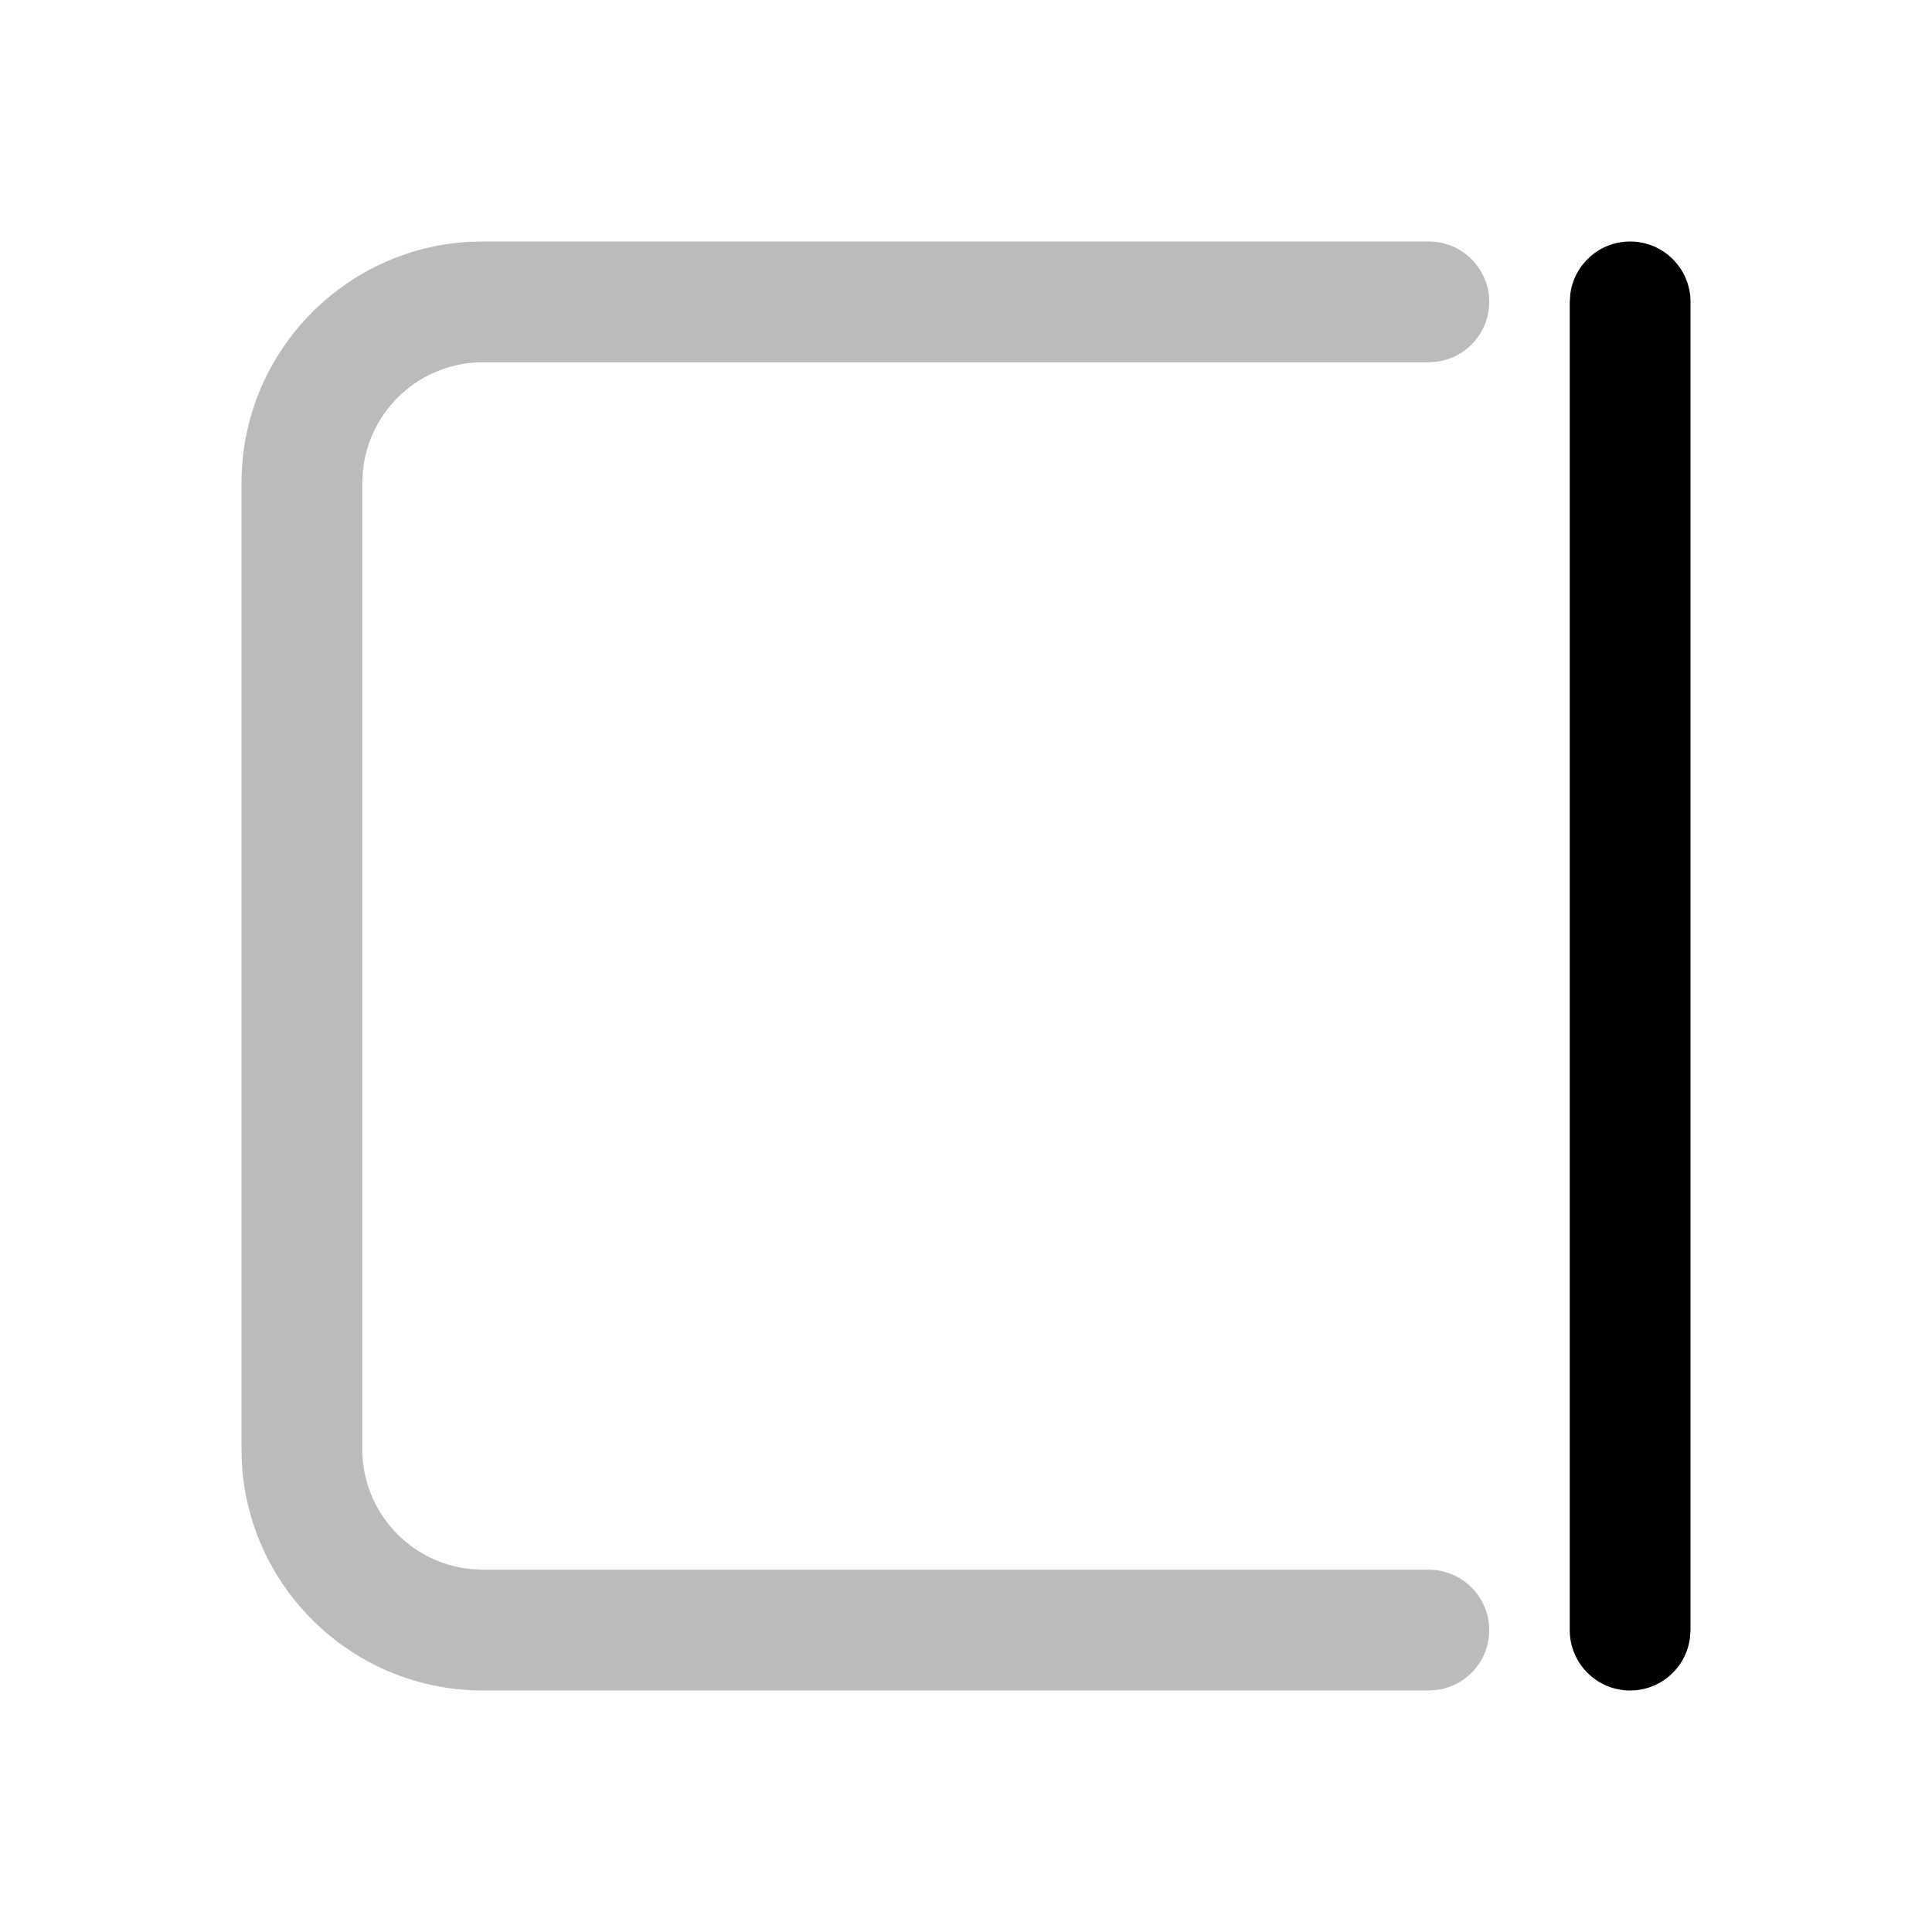
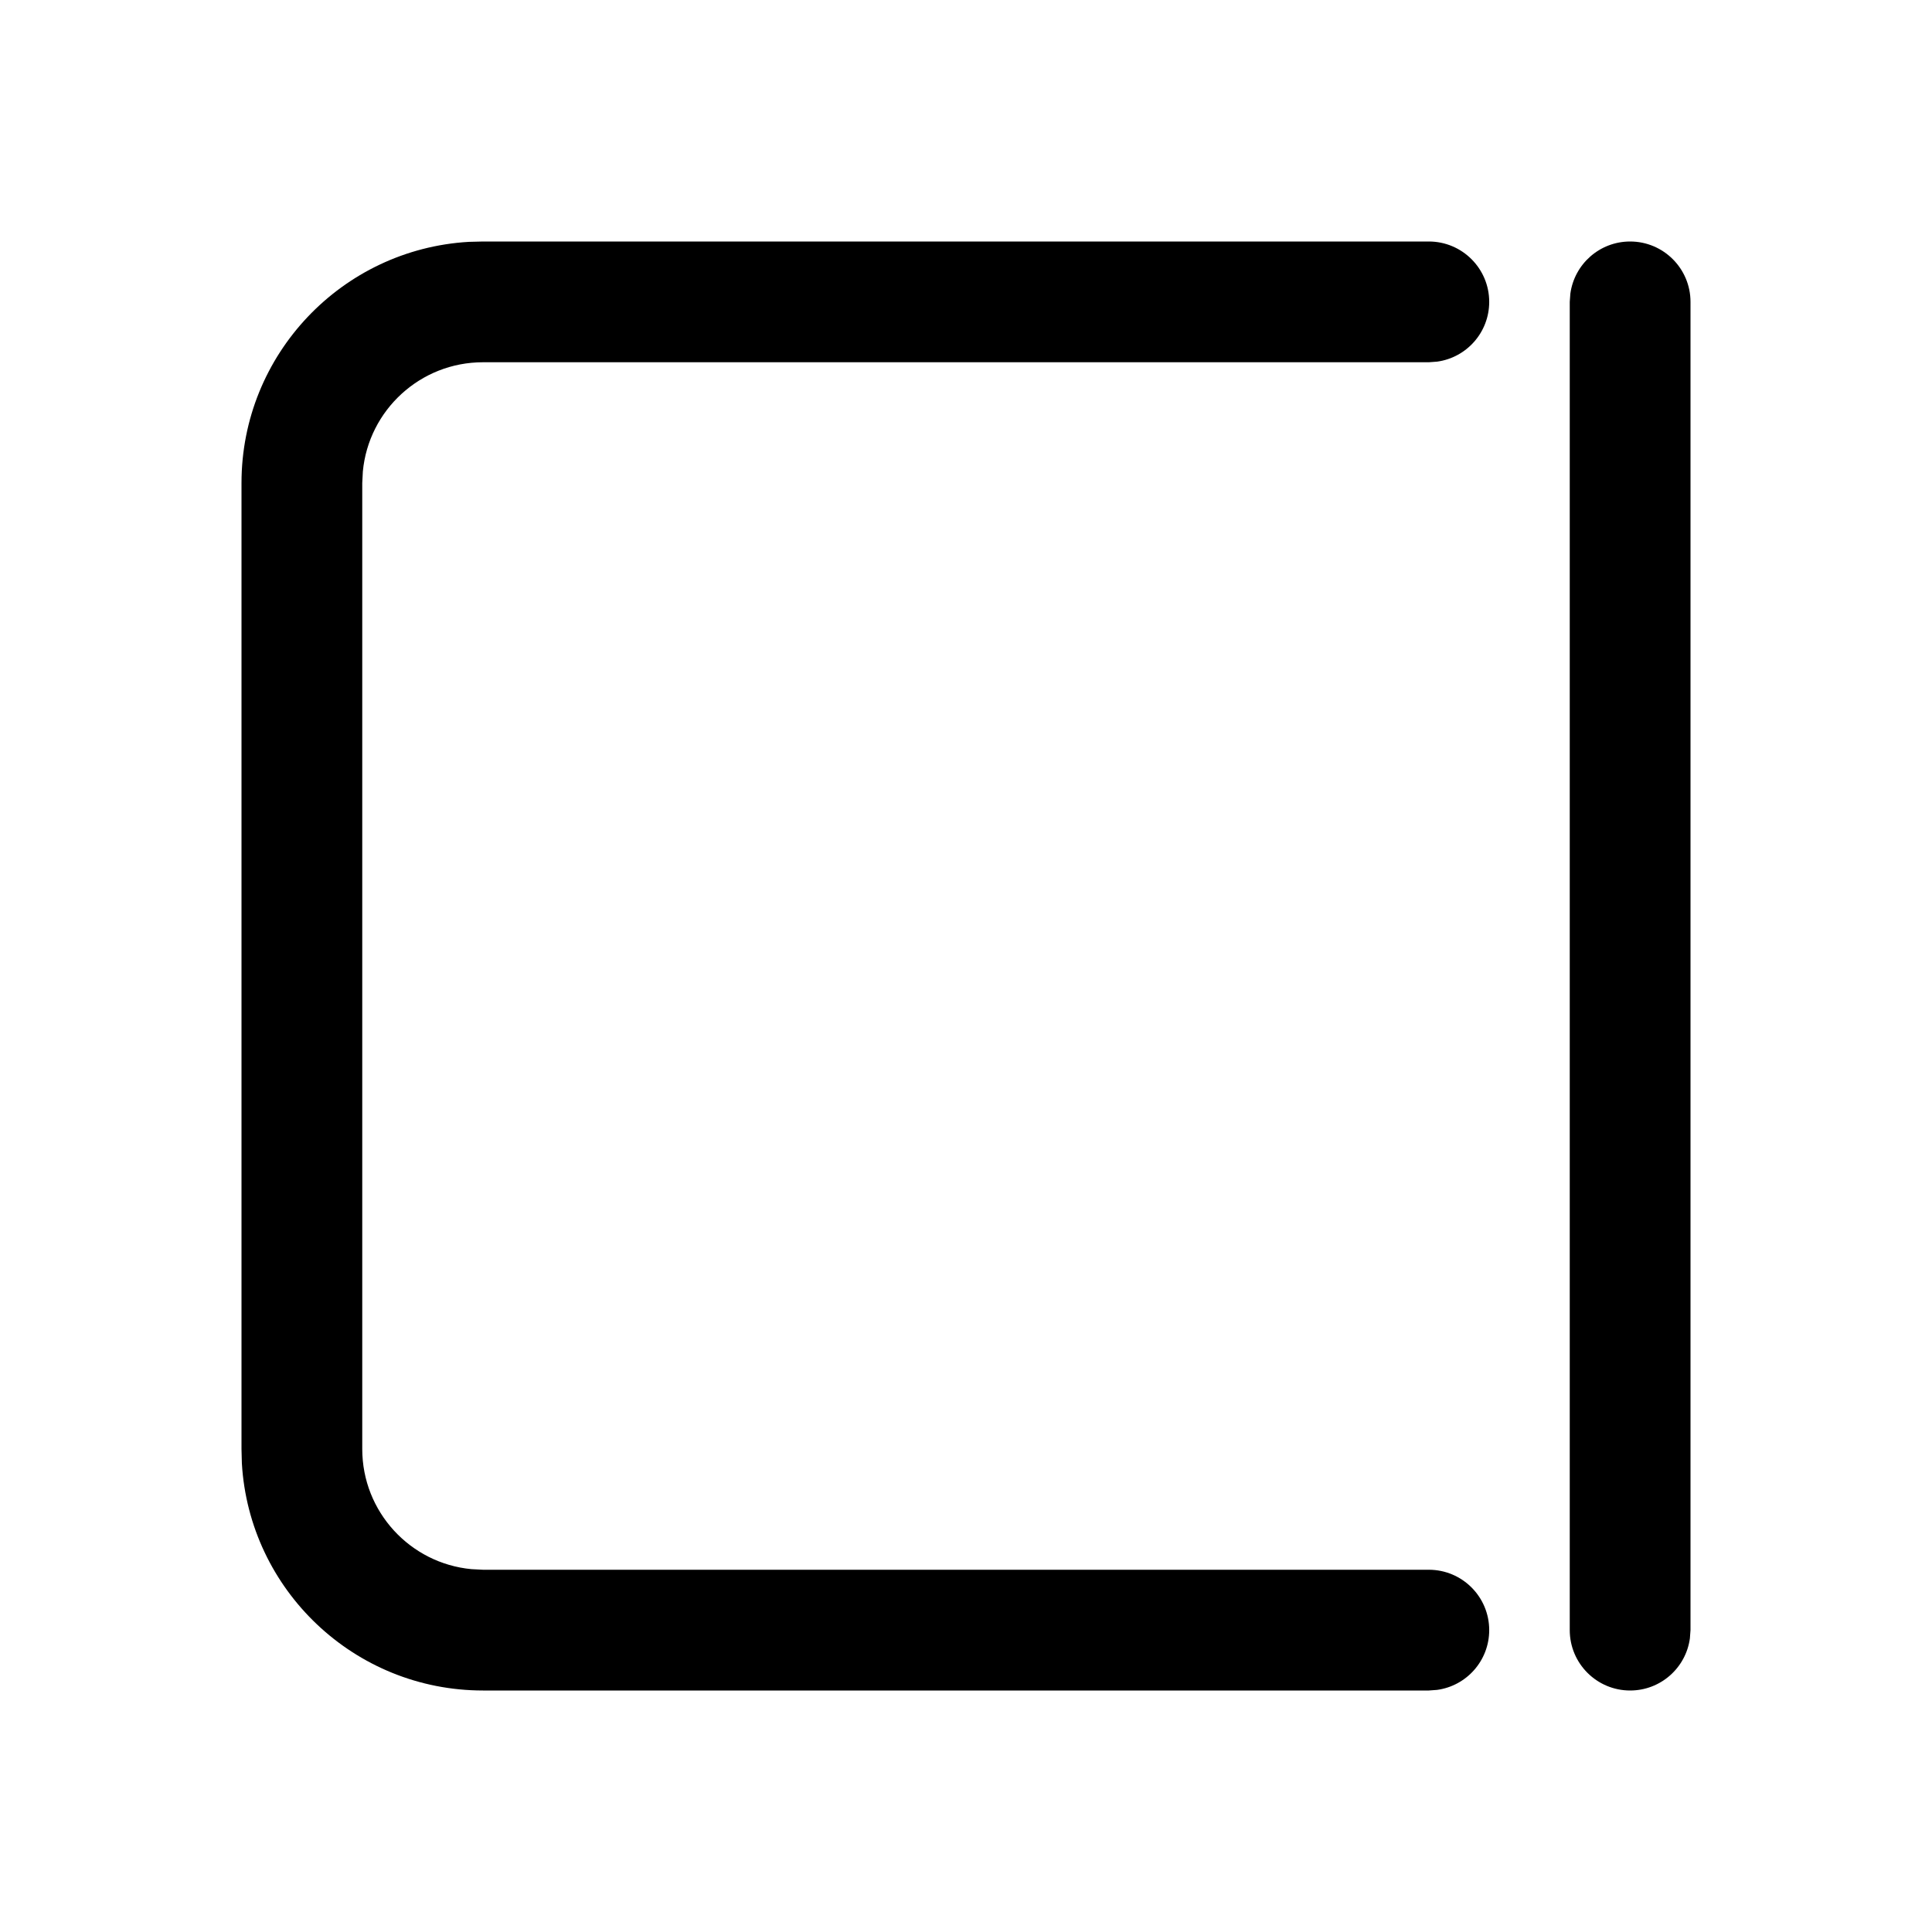
<svg xmlns="http://www.w3.org/2000/svg" viewBox="0 0 16 16" version="1.1">
  <g id="补充组件" stroke="none" stroke-width="1">
    <g id="富文本编辑器" transform="translate(-1276, -2590)">
      <g id="编组" transform="translate(1276, 2590)">
        <path d="M14,2.5 C14,2.224 13.776,2 13.5,2 C13.247,2 13.038,2.188 13.005,2.432 L13,2.5 L13,13.5 C13,13.776 13.224,14 13.5,14 C13.753,14 13.962,13.812 13.995,13.568 L14,13.5 L14,2.5 Z" id="路径" />
-         <path d="M2,4 C2,2.935 2.833,2.064 3.882,2.003 L4,2 L11.833,2 C12.109,2 12.333,2.224 12.333,2.5 C12.333,2.753 12.145,2.962 11.901,2.995 L11.833,3 L4,3 C3.48,3 3.053,3.397 3.005,3.904 L3,4 L3,12 C3,12.52 3.397,12.947 3.904,12.995 L4,13 L11.833,13 C12.109,13 12.333,13.224 12.333,13.5 C12.333,13.753 12.145,13.962 11.901,13.995 L11.833,14 L4,14 C2.935,14 2.064,13.167 2.003,12.118 L2,12 L2,4 Z" id="路径" fill="#BBBBBB" />
+         <path d="M2,4 C2,2.935 2.833,2.064 3.882,2.003 L4,2 L11.833,2 C12.109,2 12.333,2.224 12.333,2.5 C12.333,2.753 12.145,2.962 11.901,2.995 L11.833,3 L4,3 C3.48,3 3.053,3.397 3.005,3.904 L3,4 L3,12 C3,12.52 3.397,12.947 3.904,12.995 L4,13 L11.833,13 C12.109,13 12.333,13.224 12.333,13.5 C12.333,13.753 12.145,13.962 11.901,13.995 L11.833,14 L4,14 C2.935,14 2.064,13.167 2.003,12.118 L2,12 L2,4 Z" id="路径" fill="currentColor" />
      </g>
    </g>
  </g>
</svg>
